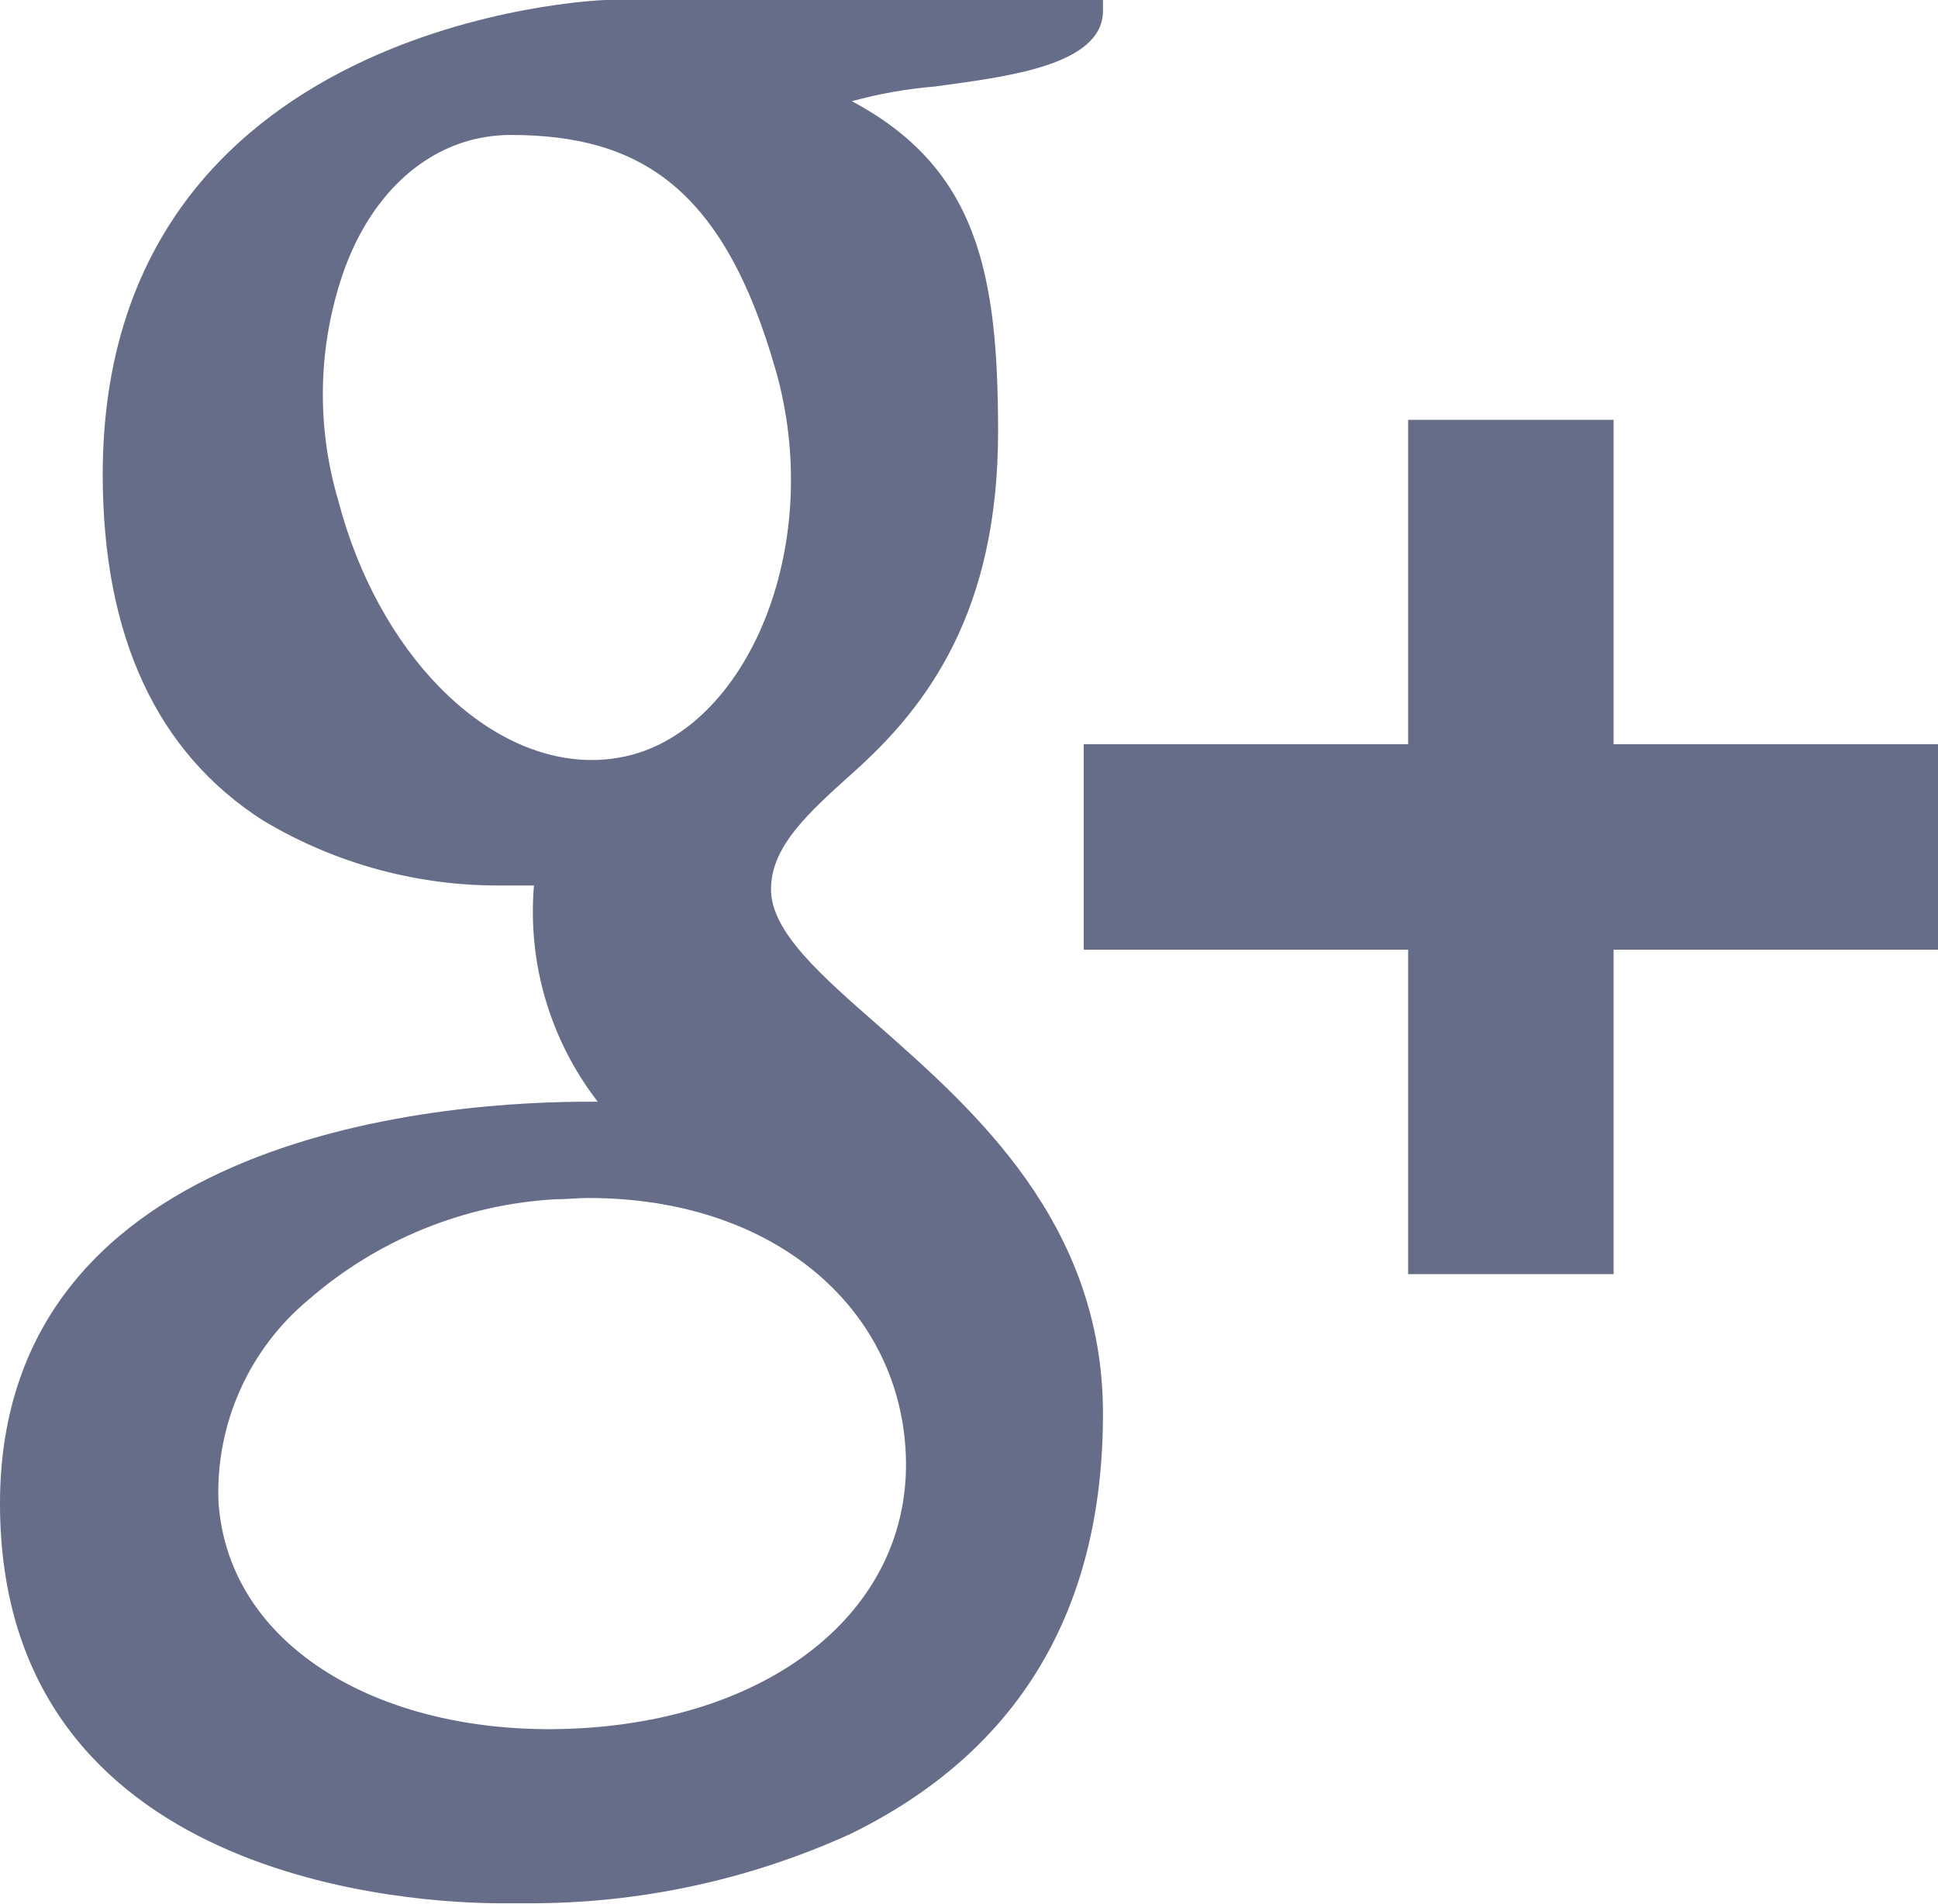
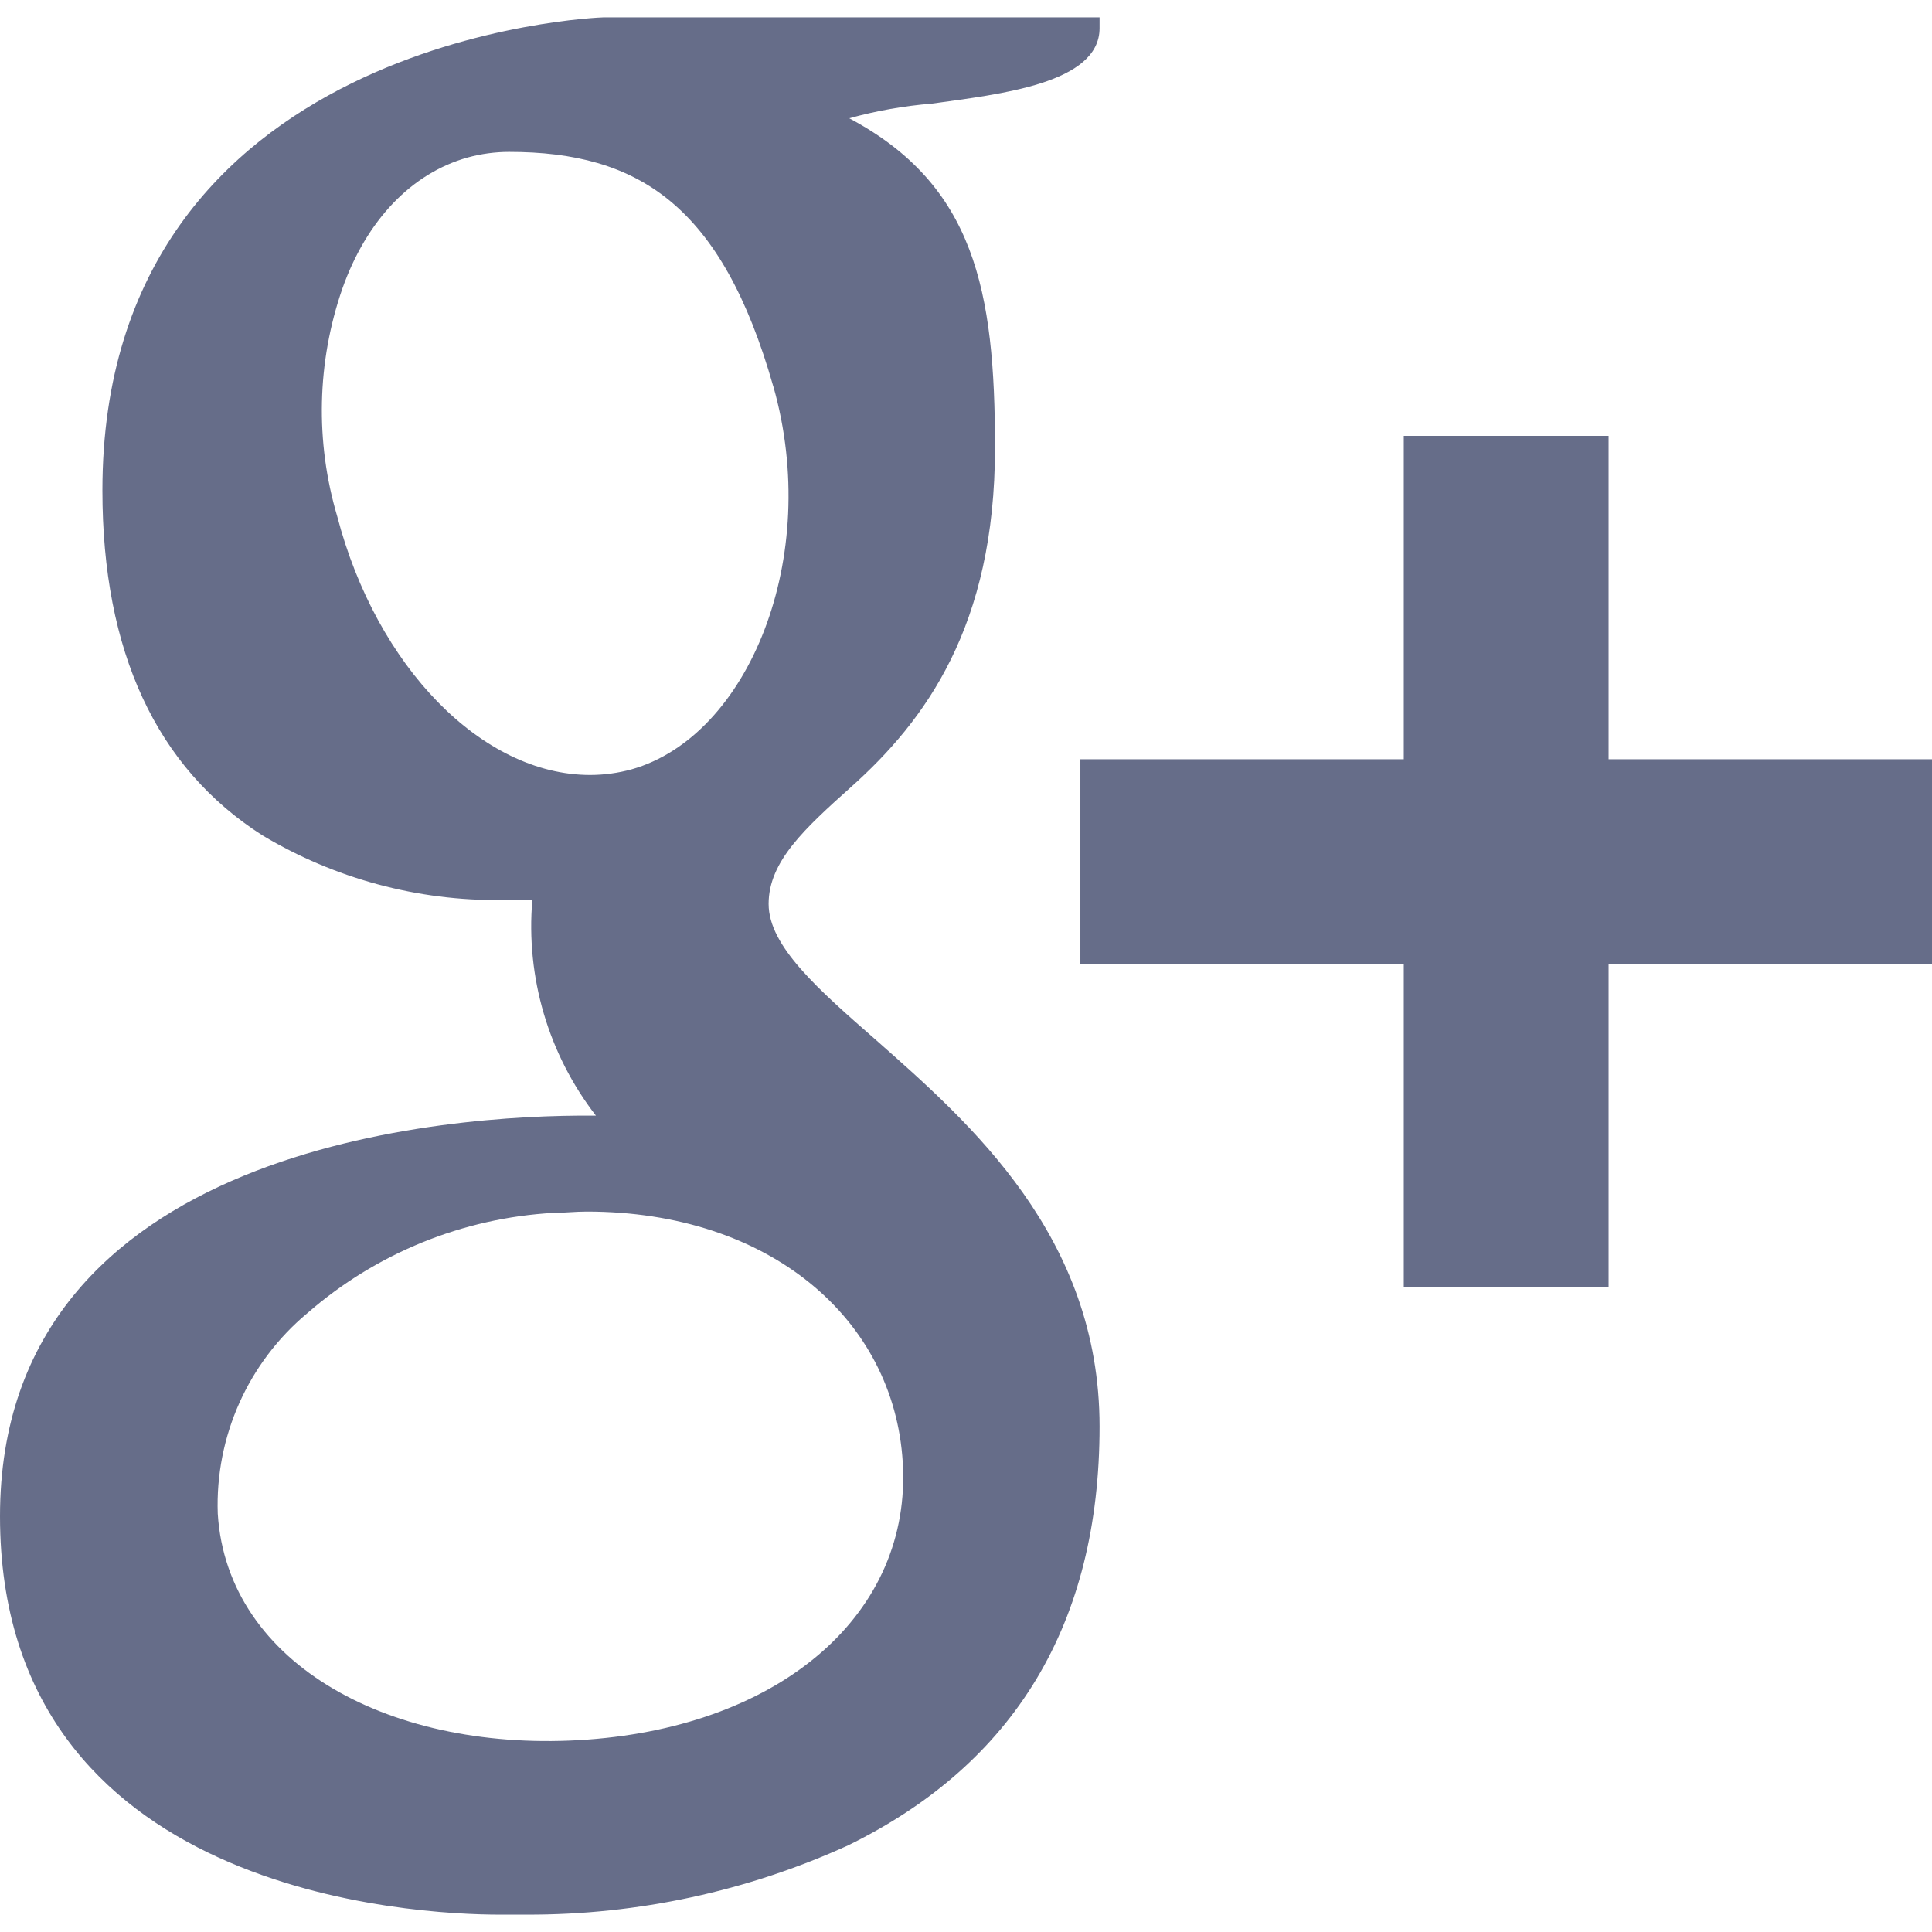
- <svg xmlns="http://www.w3.org/2000/svg" viewBox="0 0 89.61 88">
+ <svg xmlns="http://www.w3.org/2000/svg" viewBox="0 0 89.61 88" width="14px" height="14px">
  <g id="All_glyphs" fill="#666d89" data-name="All glyphs">
    <path d="M4.75,21.94c0,7.47,2.5,12.86,7.42,16a21.13,21.13,0,0,0,11.12,3c.59,0,1.07,0,1.4,0a14.35,14.35,0,0,0,2.95,10h-.17C21,50.89,0,52.23,0,69.52,0,87.1,19.31,88,23.18,88h1.27a35.72,35.72,0,0,0,14.88-3.21C47.07,81,51,74.49,51,65.36c0-8.82-6-14.07-10.35-17.91-2.67-2.34-5-4.36-5-6.33s1.68-3.5,3.81-5.41c3.45-3.08,6.69-7.46,6.69-15.75,0-7.29-.94-12.18-6.76-15.28A20.78,20.78,0,0,1,43.23,4C46.38,3.56,51,3.07,51,.5V0H28C27.78,0,4.75.86,4.75,21.94ZM41.87,67c.44,7-5.58,12.22-14.61,12.88S10.54,76.43,10.1,69.4a11.58,11.58,0,0,1,4.17-9.31,19,19,0,0,1,11.4-4.64c.52,0,1-.06,1.54-.06C35.71,55.39,41.46,60.38,41.87,67Zm-6-49.88c2.25,7.93-1.15,16.23-6.58,17.76a7.29,7.29,0,0,1-1.92.26c-5,0-9.9-5-11.73-12a17.26,17.26,0,0,1,.24-10.56C17,9.41,19.09,7.23,21.69,6.5a7.29,7.29,0,0,1,1.92-.26C29.62,6.24,33.48,8.72,35.87,17.13ZM74.61,34.41v-15h-9.5v15h-15v9.5h15v15h9.5v-15h15v-9.5Z" />
  </g>
</svg>
